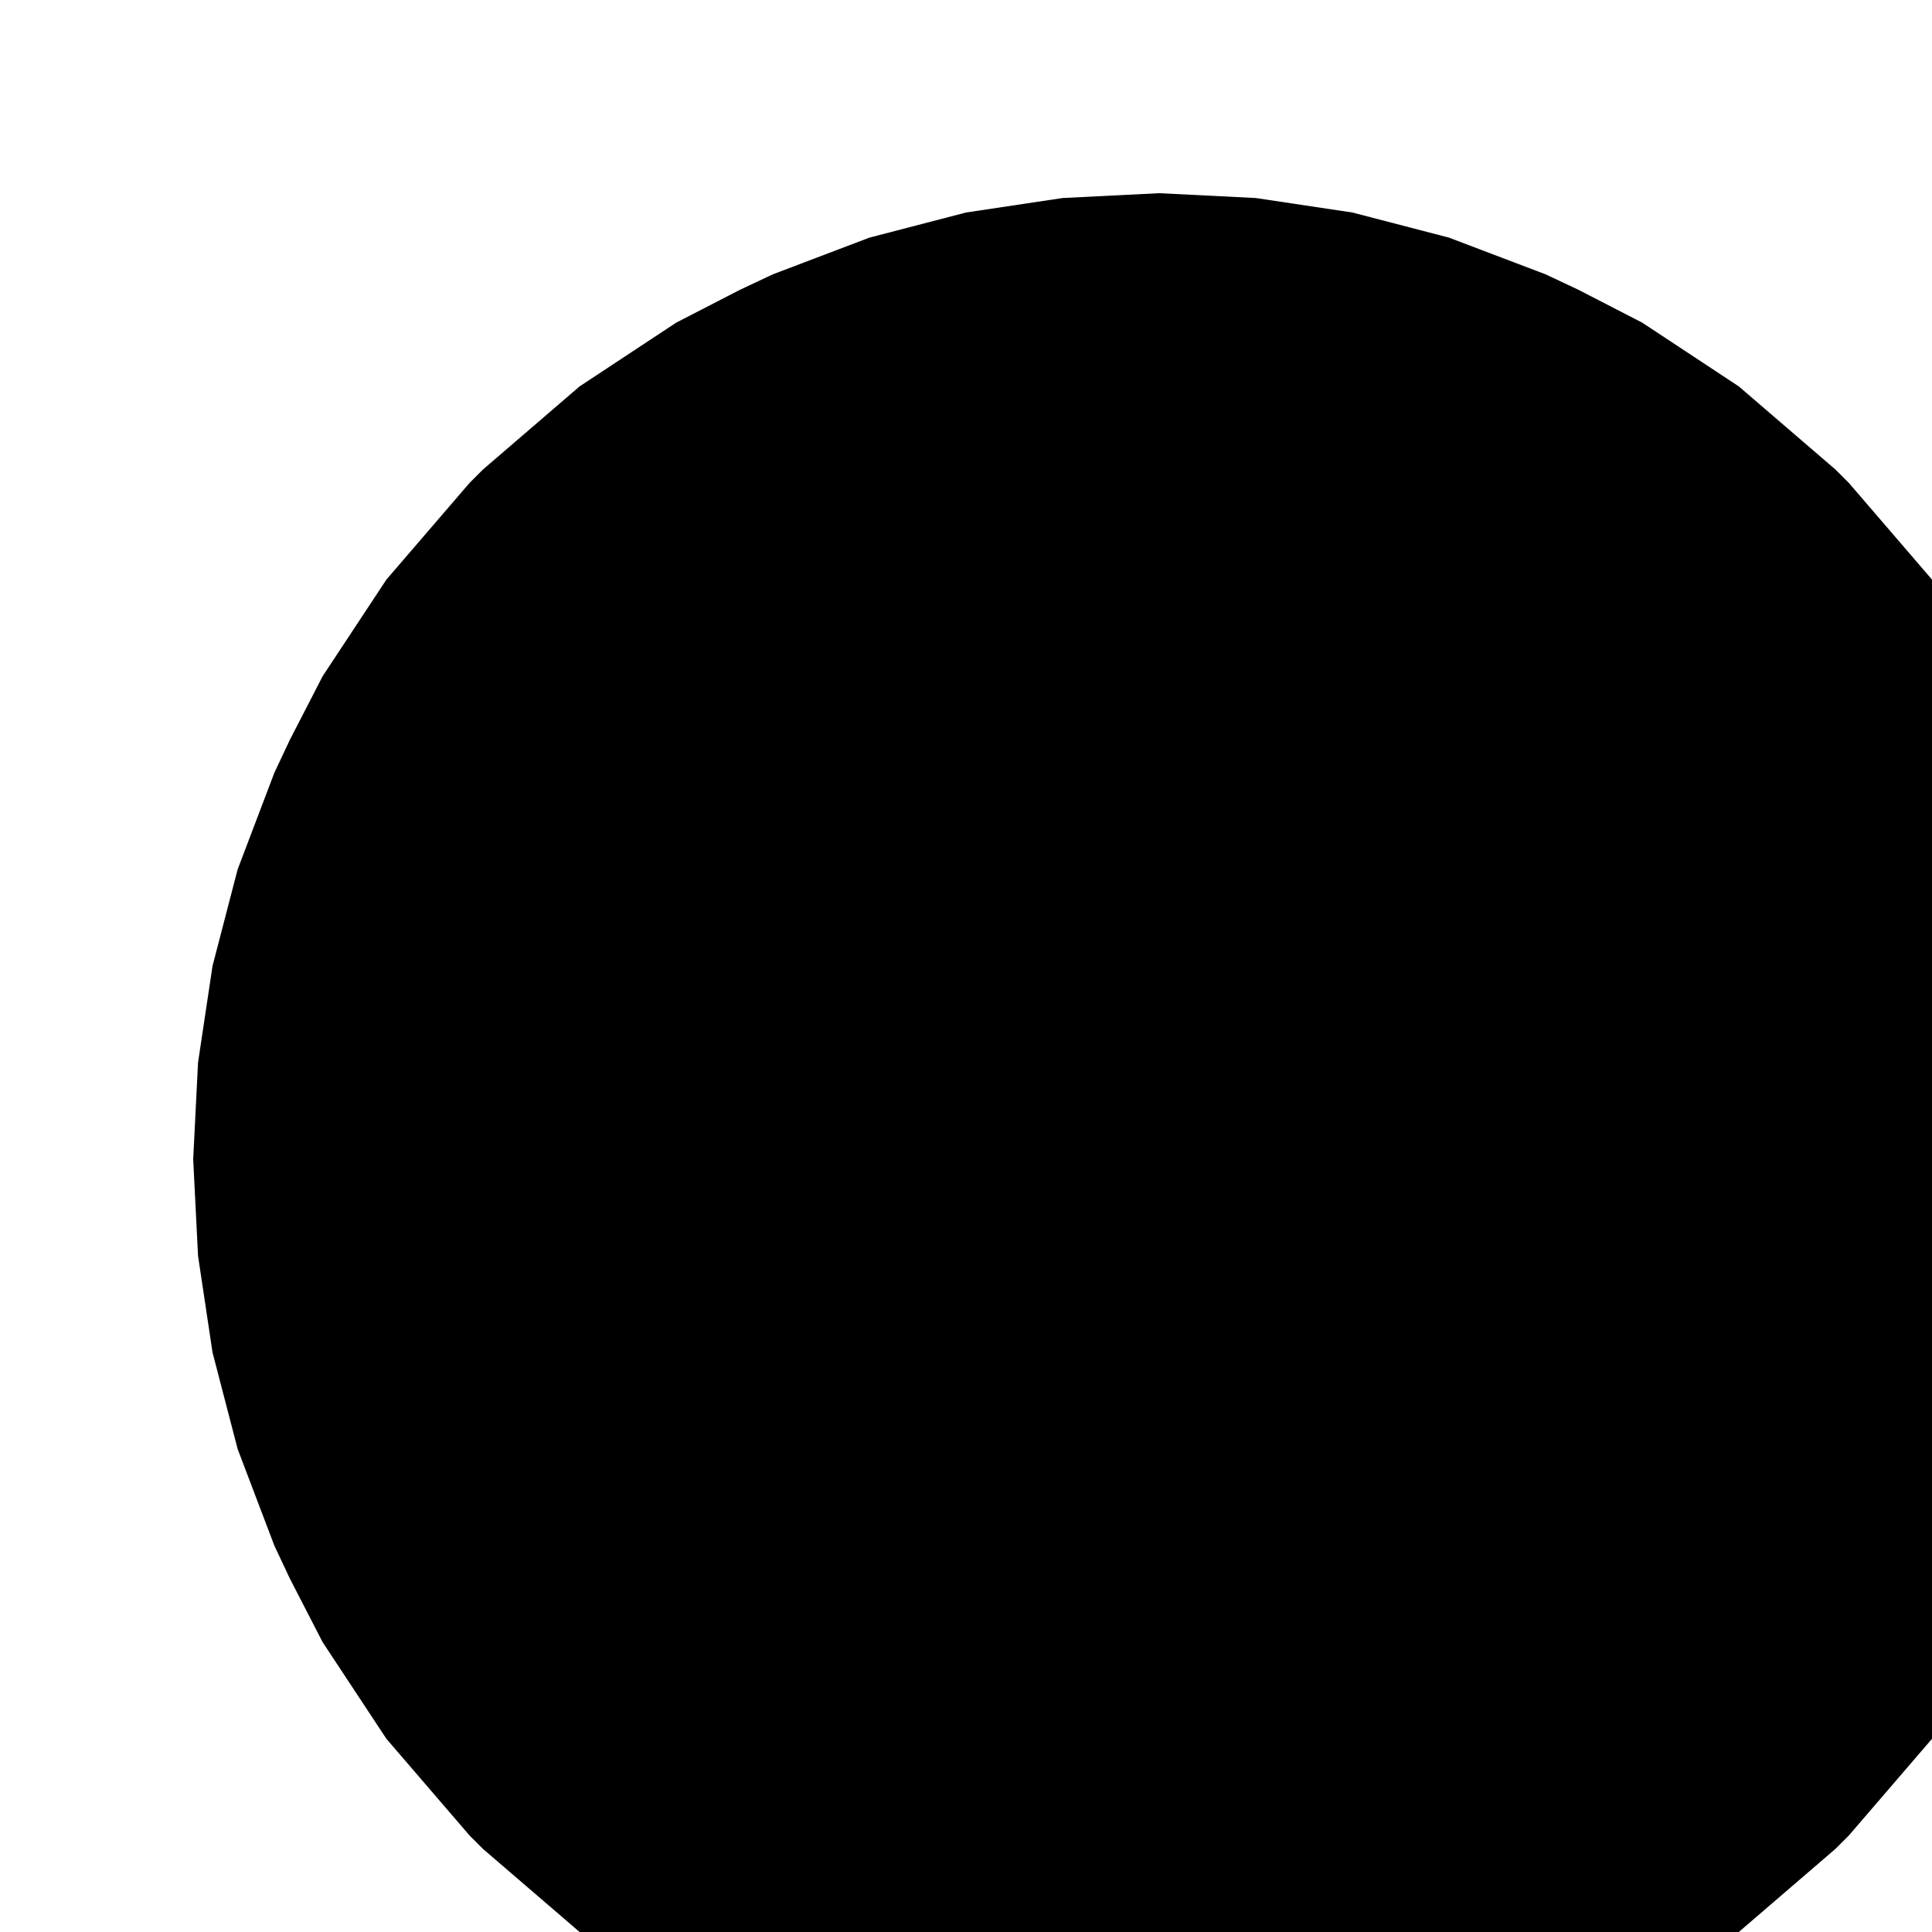
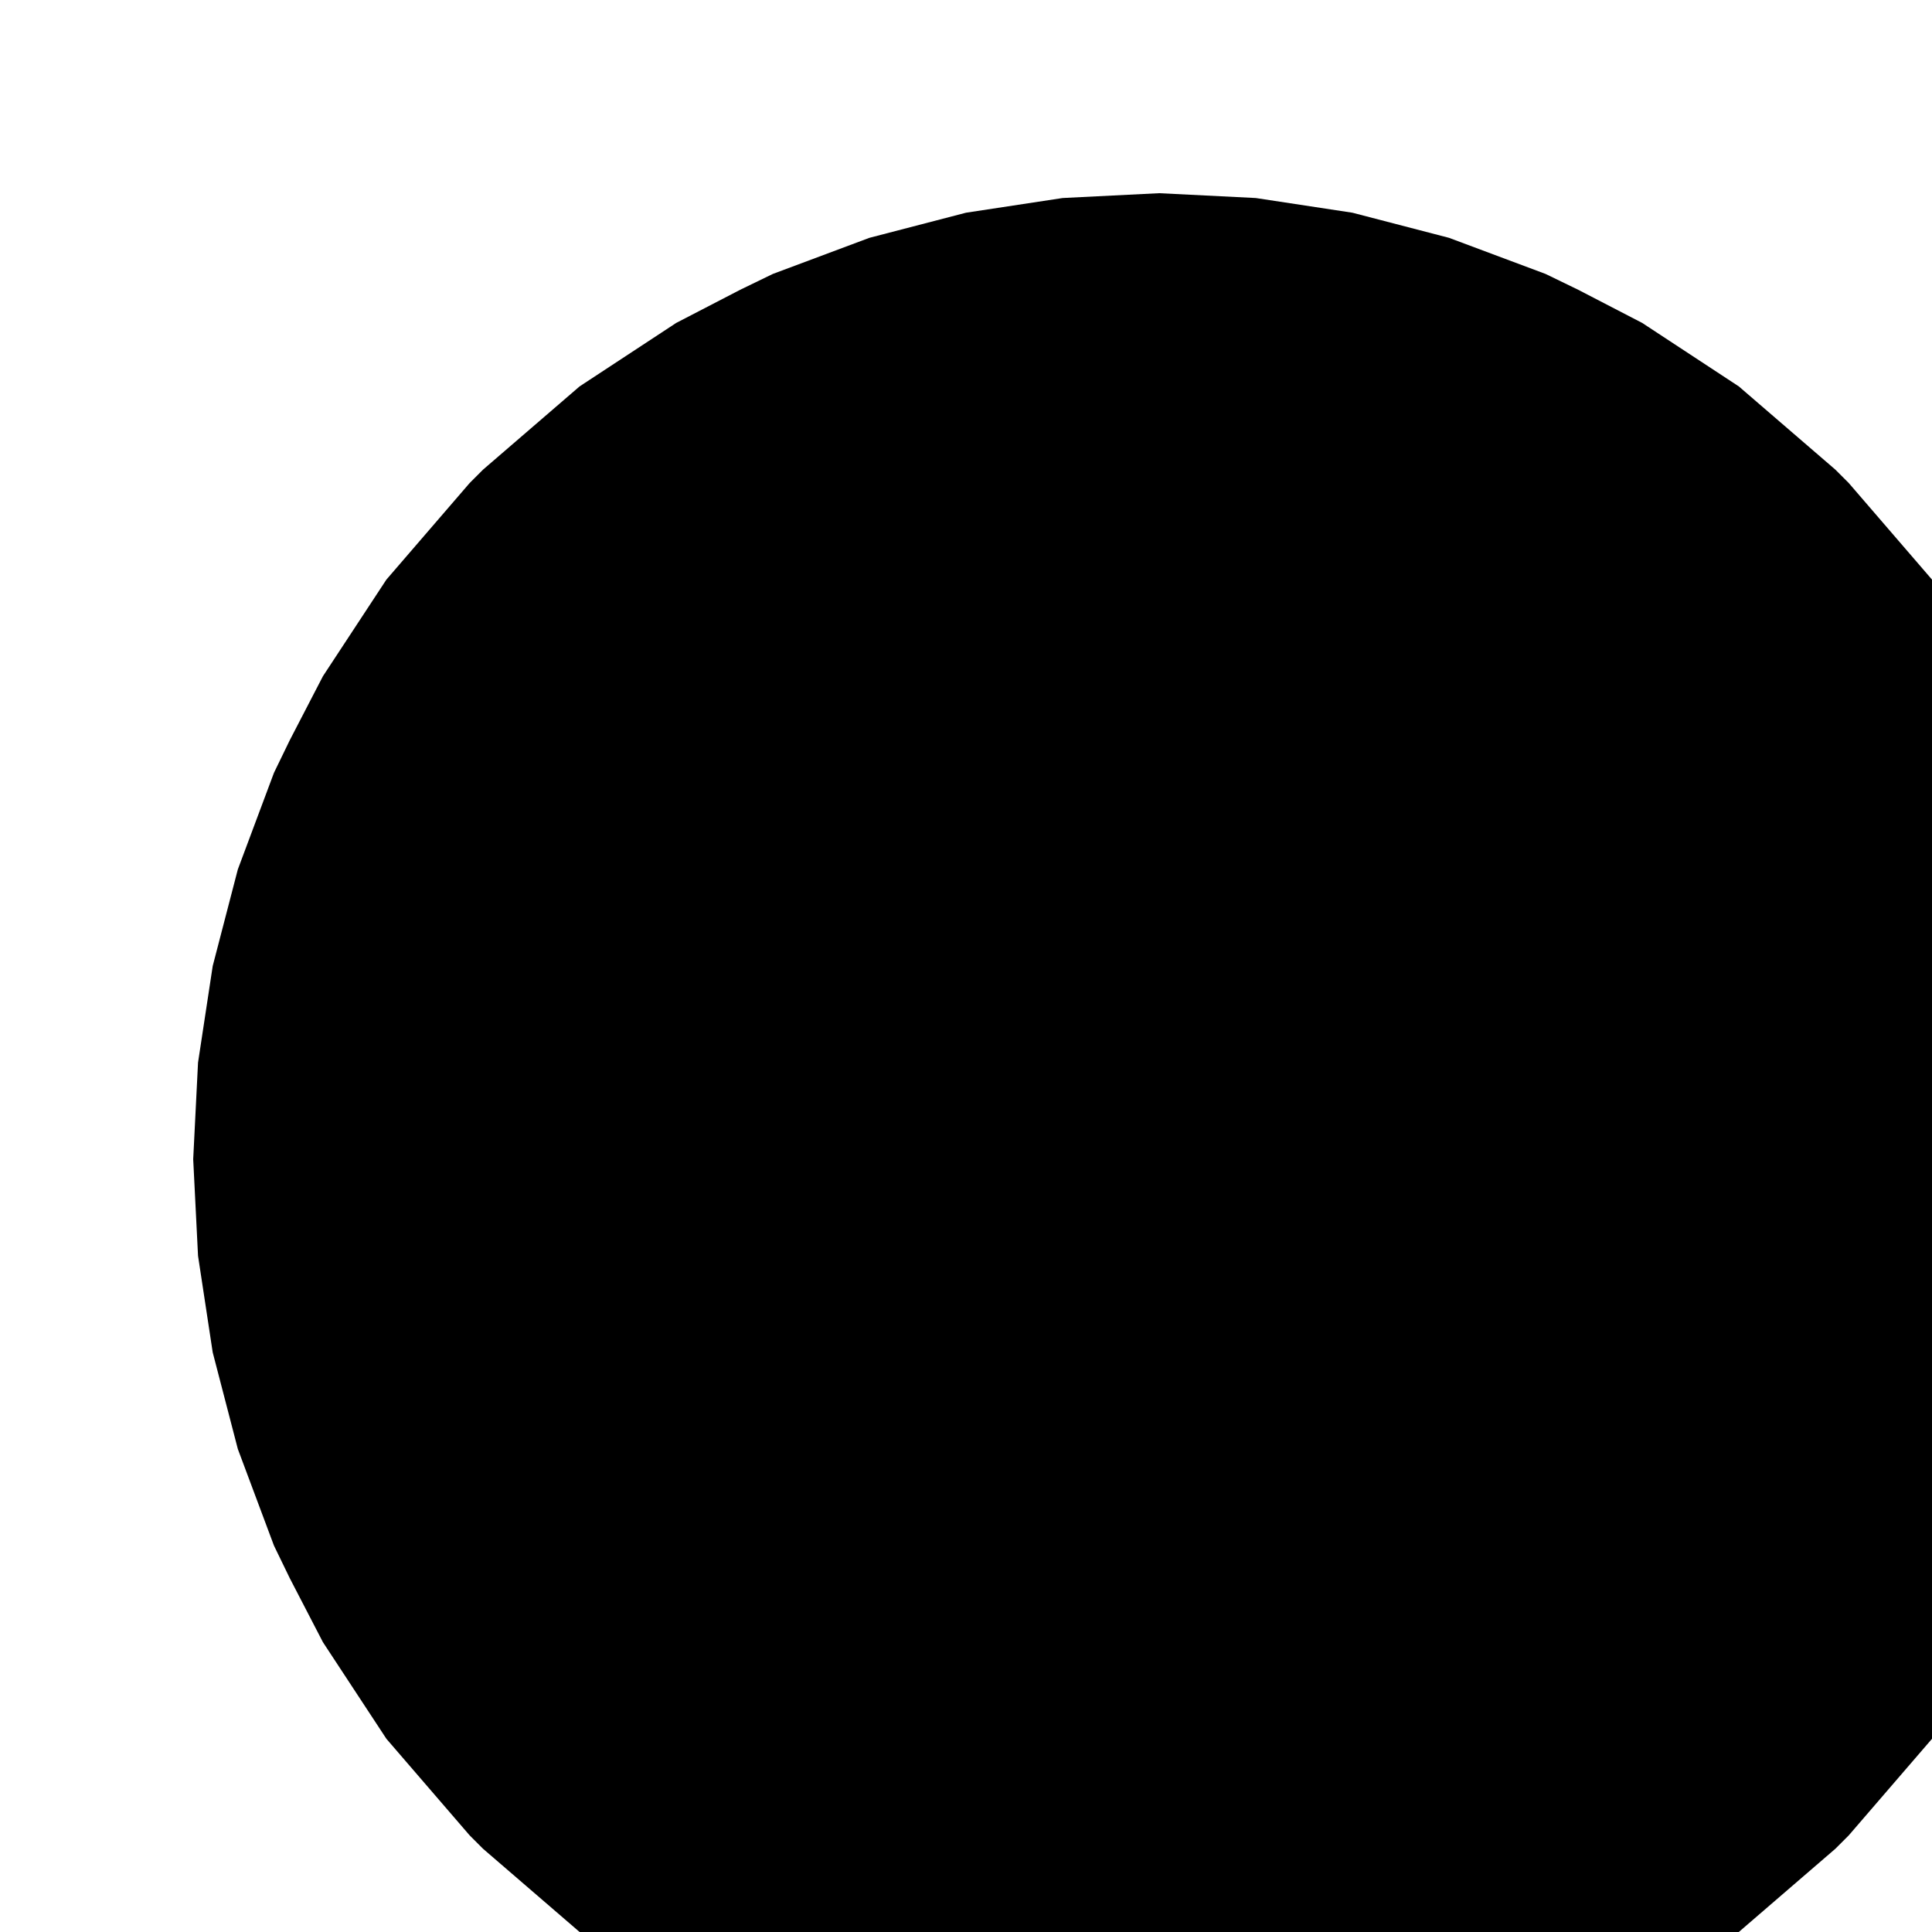
<svg xmlns="http://www.w3.org/2000/svg">
-   <path fill-rule="evenodd" style="fill: rgb(0, 0, 0); stroke: none; stroke-width: none;" d="M2.00,12.00 L2.05,13.00 L2.20,14.00 L2.46,15.00 L2.84,16.00 L3.00,16.34 L3.34,17.00 L4.00,18.00 L4.86,19.00 L4.86,19.00 L5.00,19.14 L5.00,19.14 L6.00,20.00 L7.00,20.66 L7.66,21.00 L8.00,21.16 L9.00,21.54 L10.00,21.80 L11.00,21.95 L12.00,22.00 L13.00,21.95 L14.00,21.80 L15.00,21.54 L16.00,21.16 L16.34,21.00 L17.00,20.66 L18.00,20.00 L19.00,19.14 L19.00,19.14 L19.14,19.00 L19.14,19.00 L20.00,18.00 L20.66,17.00 L21.00,16.34 L21.16,16.00 L21.54,15.00 L21.80,14.00 L21.95,13.00 L22.00,12.00 L21.95,11.00 L21.80,10.00 L21.54,9.00 L21.16,8.00 L21.00,7.66 L20.66,7.00 L20.00,6.00 L19.14,5.00 L19.14,5.00 L19.00,4.86 L19.00,4.86 L18.00,4.00 L17.00,3.34 L16.34,3.00 L16.00,2.84 L15.00,2.46 L14.00,2.20 L13.00,2.05 L12.00,2.00 L11.00,2.05 L10.00,2.20 L9.00,2.46 L8.00,2.84 L7.66,3.00 L7.00,3.34 L6.00,4.00 L5.00,4.86 L5.00,4.86 L4.86,5.00 L4.86,5.00 L4.00,6.00 L3.34,7.00 L3.00,7.66 L2.84,8.00 L2.46,9.00 L2.20,10.00 L2.05,11.00 L2.00,12.00 " />
+   <path fill-rule="evenodd" style="fill: rgb(0, 0, 0); stroke: none; stroke-width: none;" d="M8,2.836 L7.662,3 L7,3.343 L6,4 L5,4.862 L4.862,5 L4,6 L3.343,7 L3,7.662 L2.836,8 L2.462,9 L2.202,10 L2.05,11 L2,12 L2.05,13 L2.202,14 L2.462,15 L2.836,16 L3,16.338 L3.343,17 L4,18 L4.862,19 L5,19.138 L6,20 L7,20.657 L7.662,21 L8,21.164 L9,21.538 L10,21.798 L11,21.95 L12,22 L13,21.95 L14,21.798 L15,21.538 L16,21.164 L16.338,21 L17,20.657 L18,20 L19,19.138 L19.138,19 L20,18 L20.657,17 L21,16.338 L21.164,16 L21.538,15 L21.798,14 L21.95,13 L22,12 L21.95,11 L21.798,10 L21.538,9 L21.164,8 L21,7.662 L20.657,7 L20,6 L19.138,5 L19,4.862 L18,4 L17,3.343 L16.338,3 L16,2.836 L15,2.462 L14,2.202 L13,2.05 L12,2 L11,2.05 L10,2.202 L9,2.462 L8,2.836 " />
</svg>
